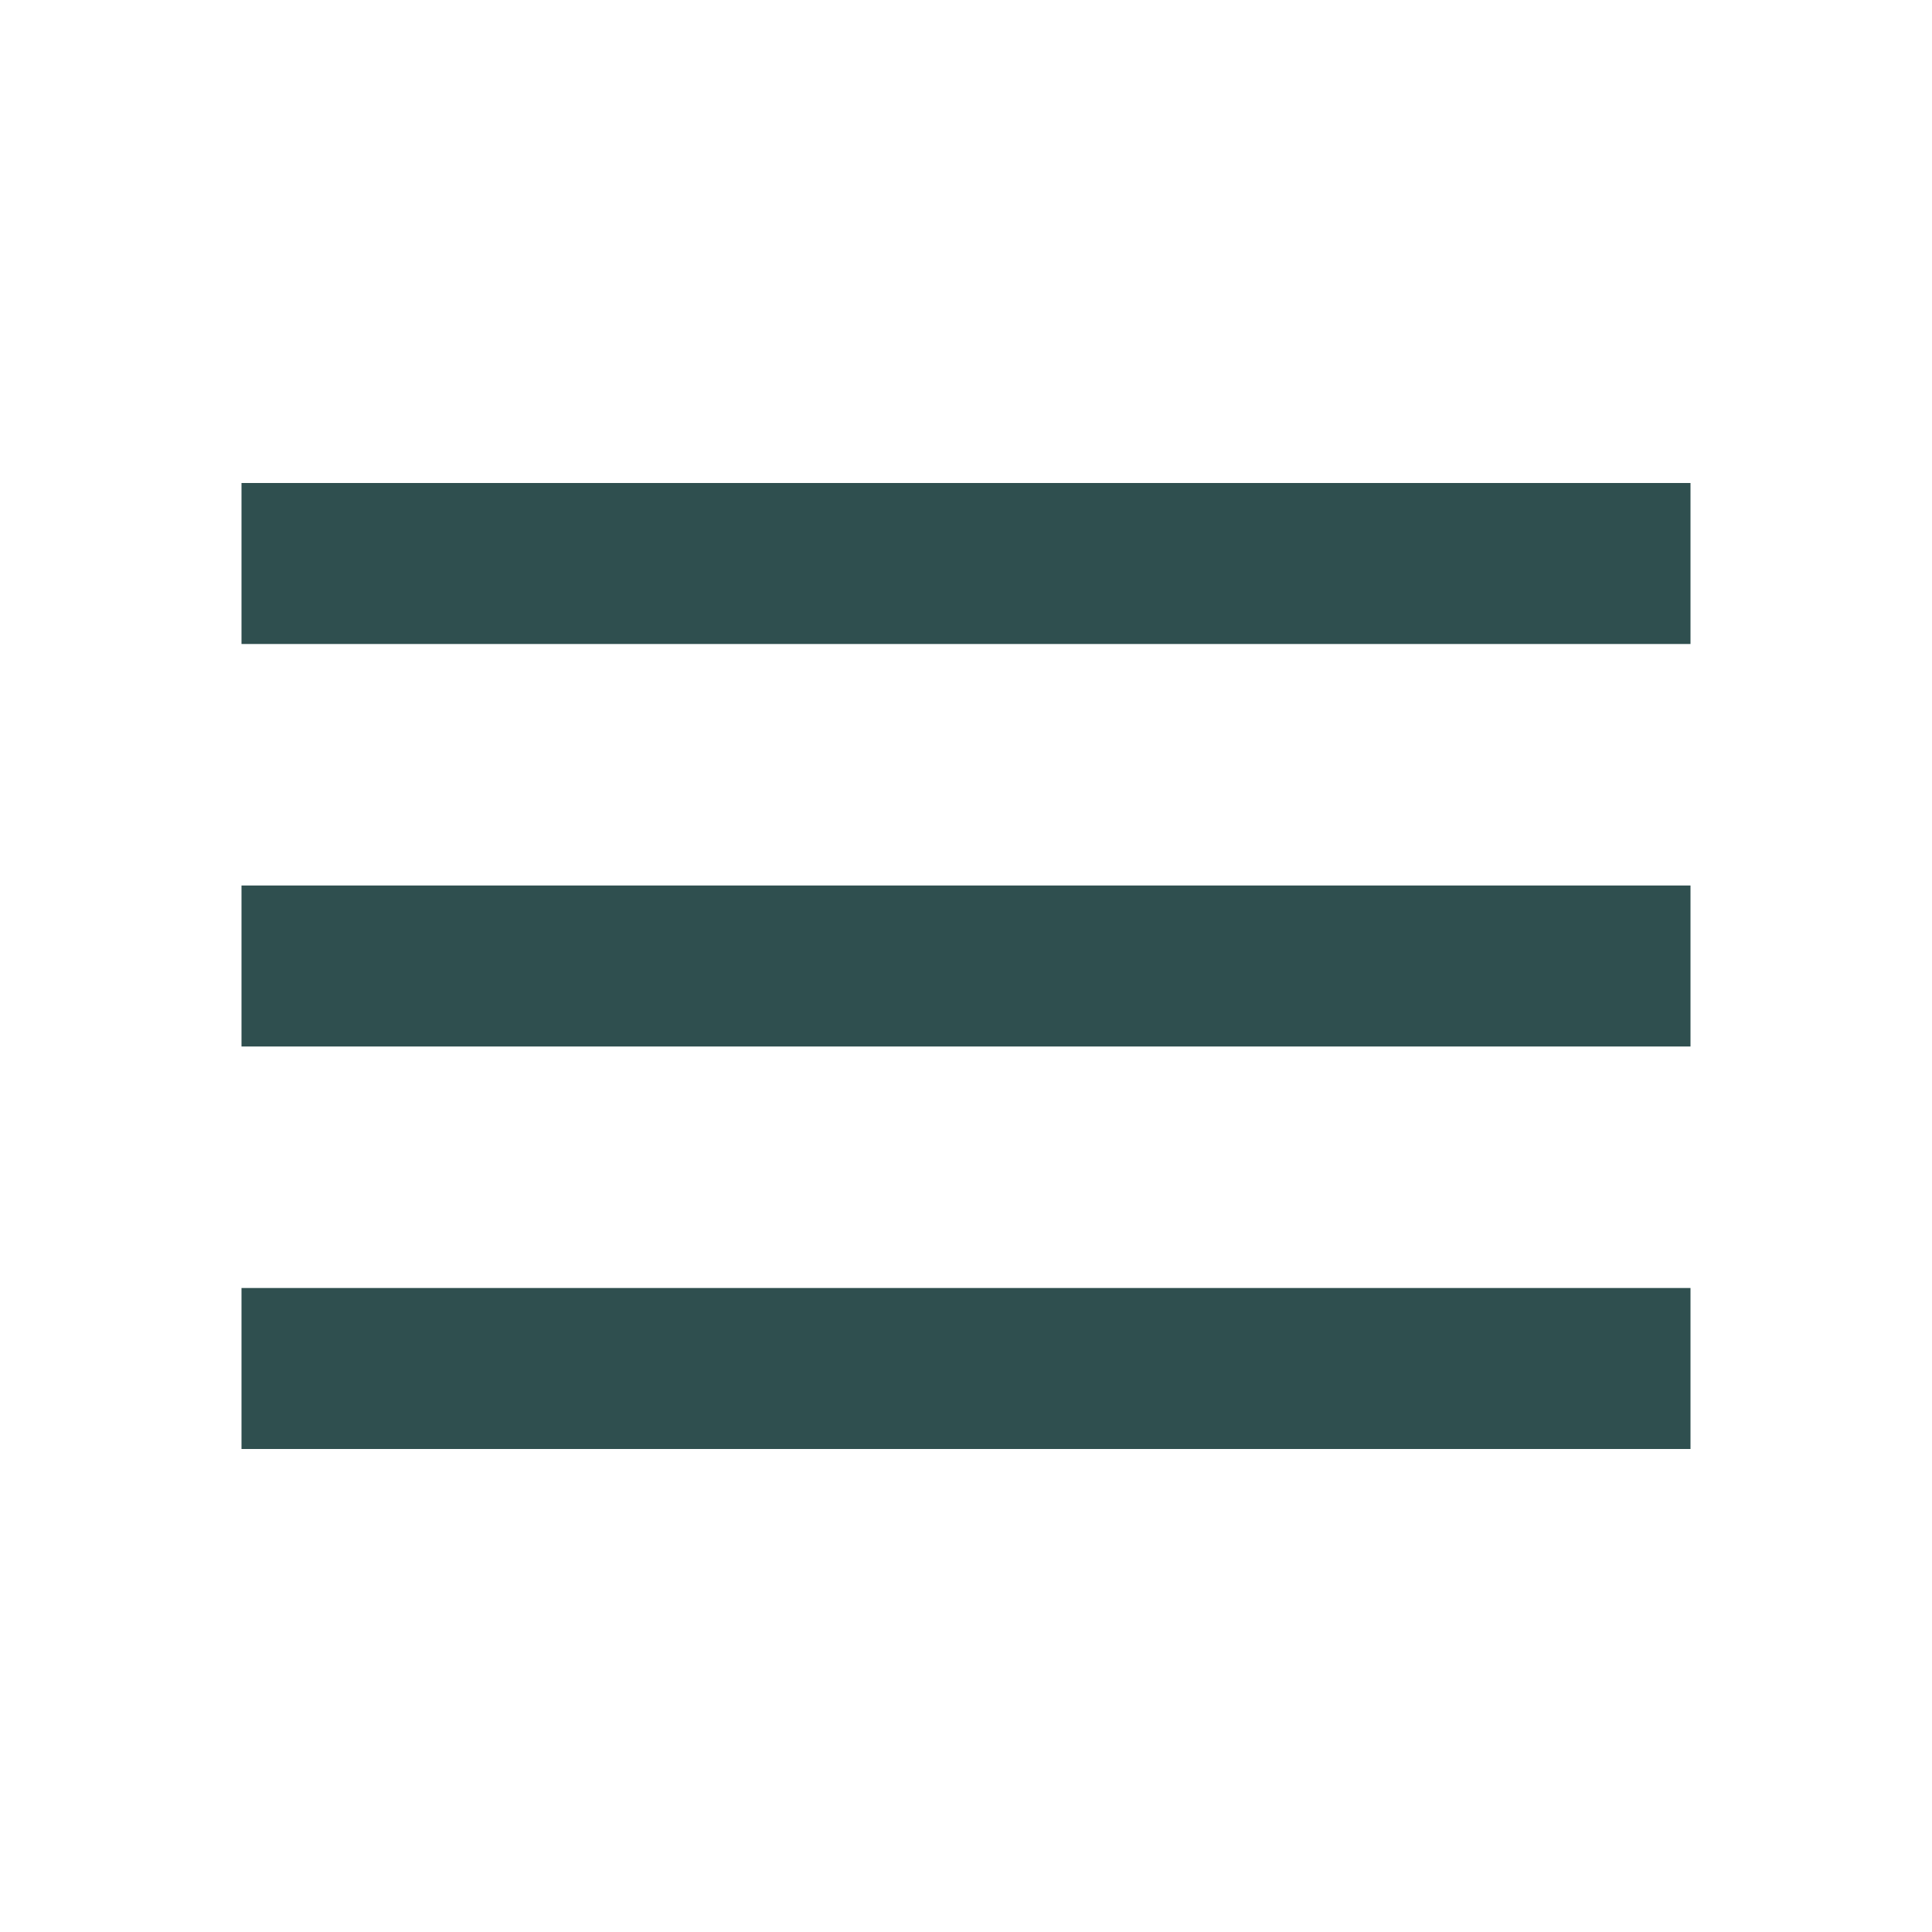
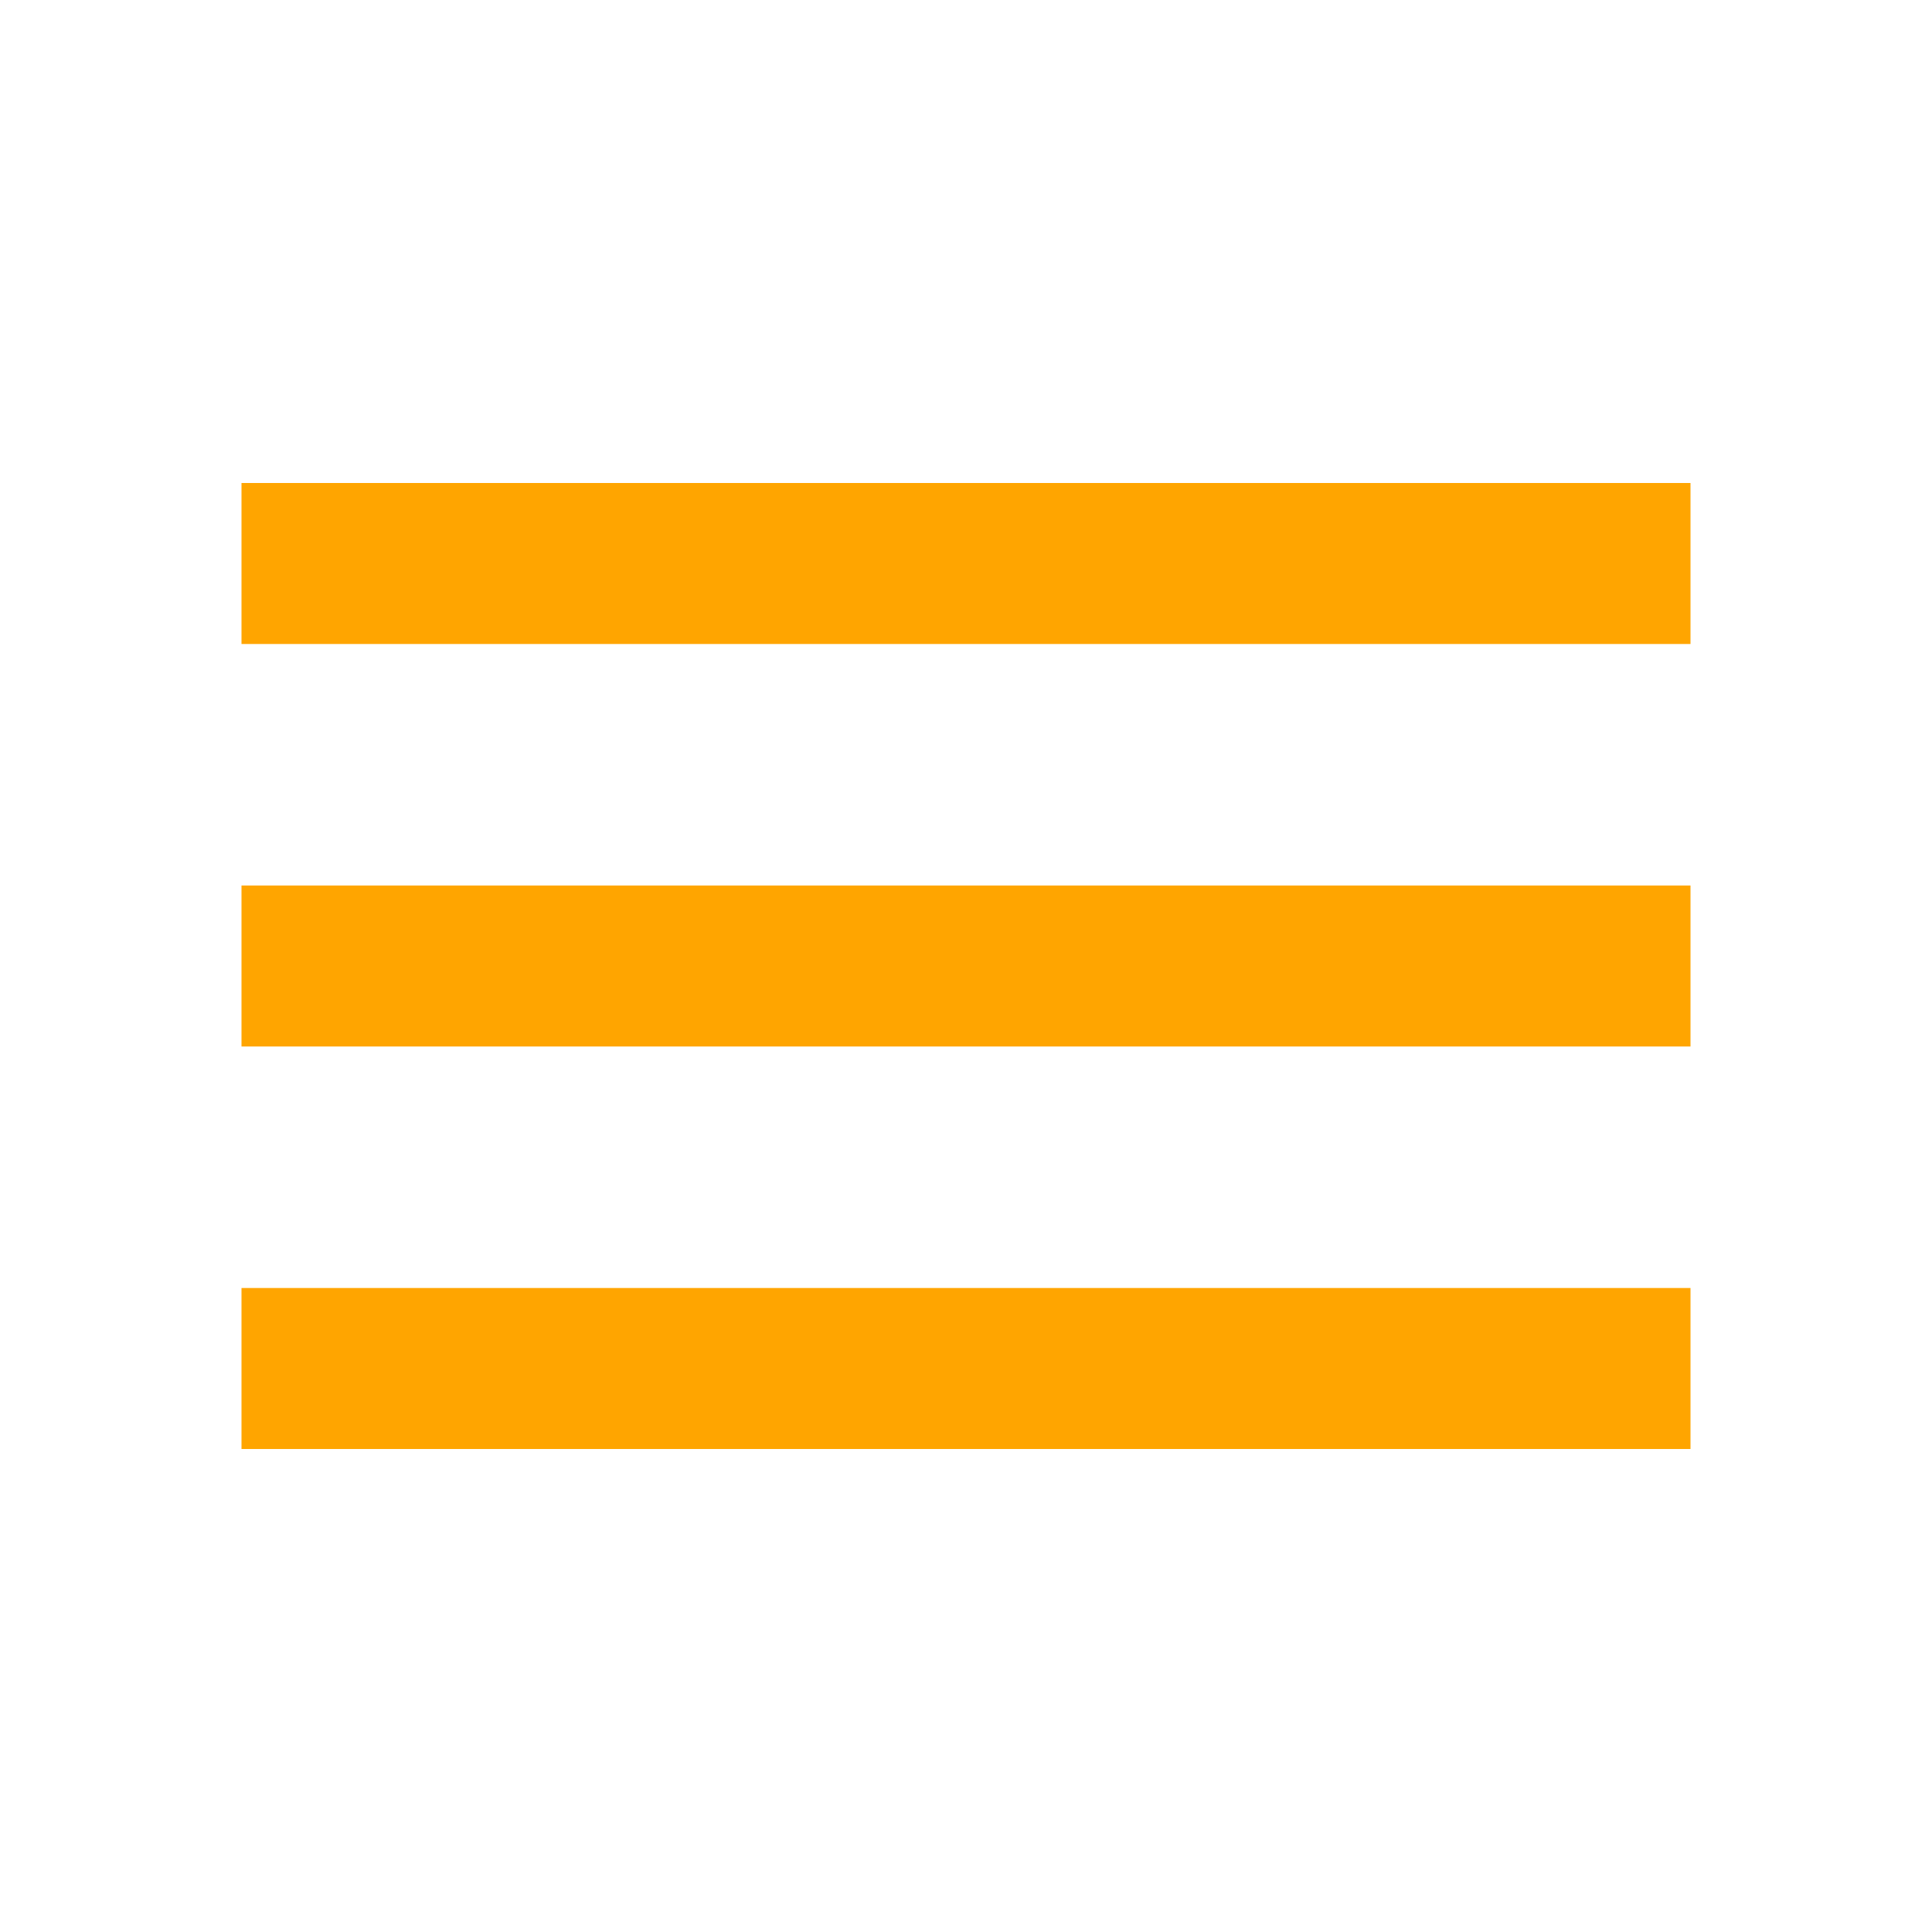
- <svg xmlns="http://www.w3.org/2000/svg" height="36px" viewBox="0 0 24 24" width="36px" fill="#2f4f4f">
+ <svg xmlns="http://www.w3.org/2000/svg" height="36px" viewBox="0 0 24 24" width="36px" fill="#FFA500">
  <path d="M0 0h24v24H0V0z" fill="none" />
  <path d="M3 18h18v-2H3v2zm0-5h18v-2H3v2zm0-7v2h18V6H3z" />
</svg>
